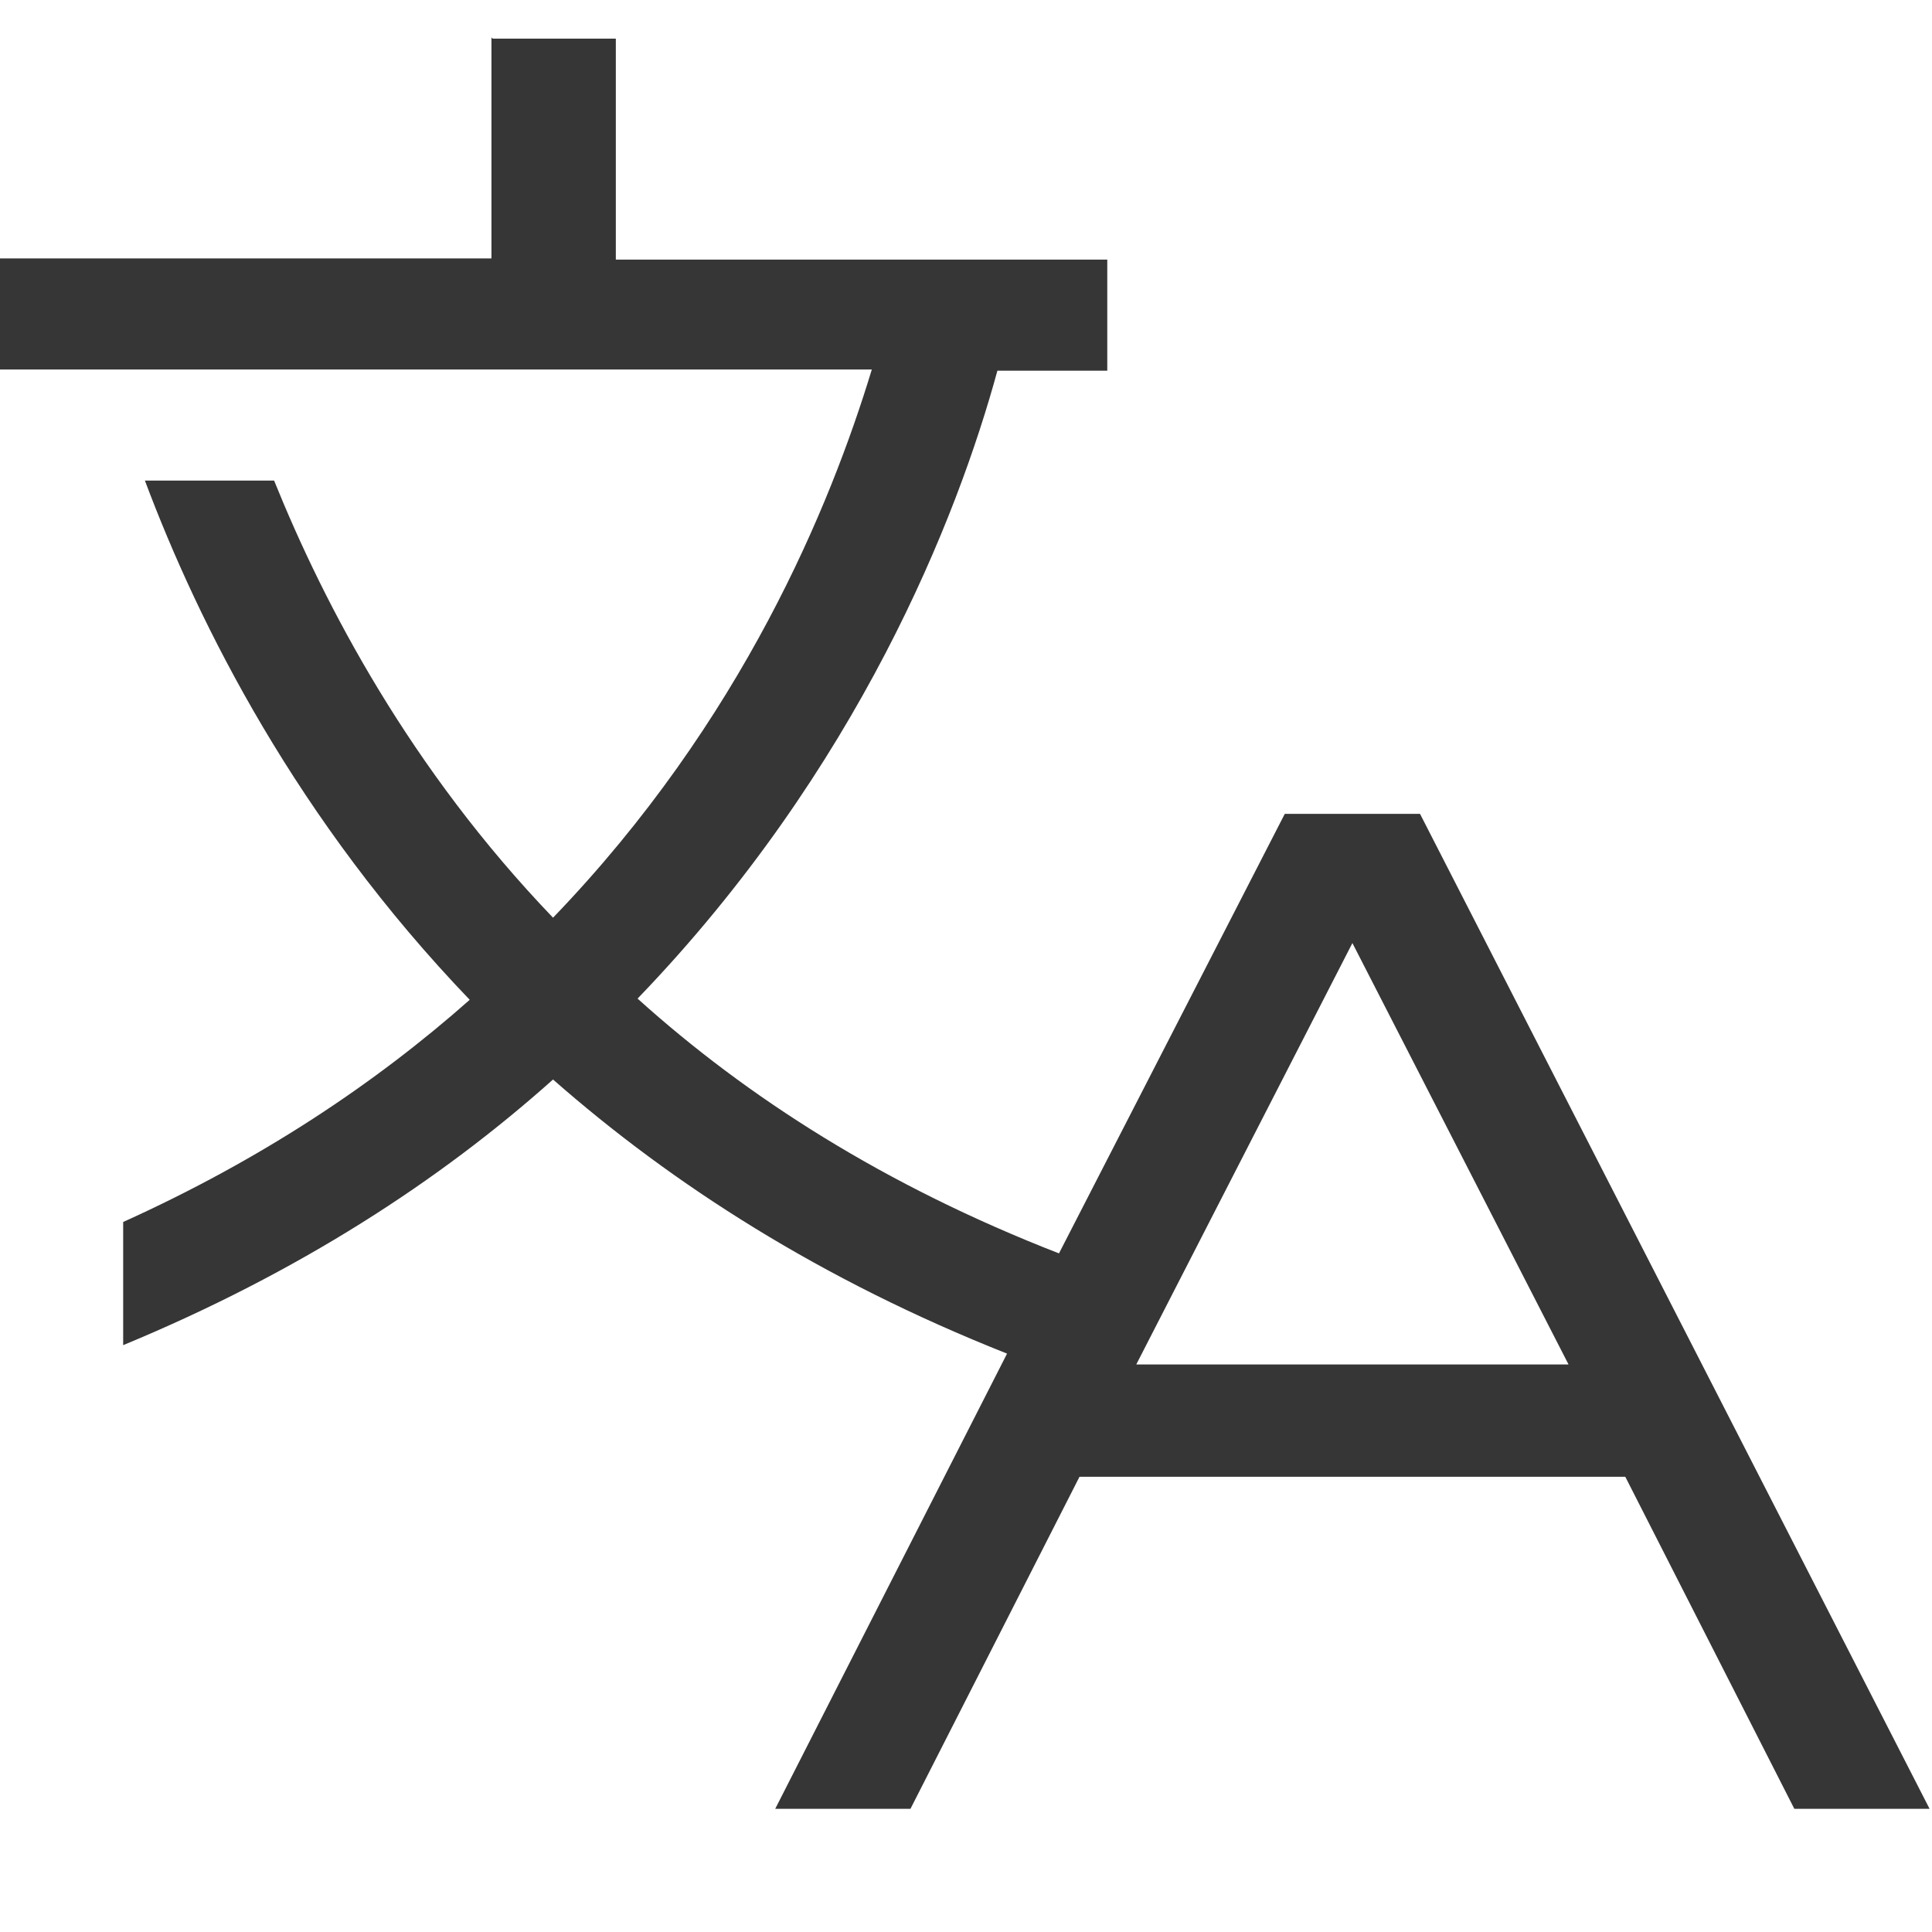
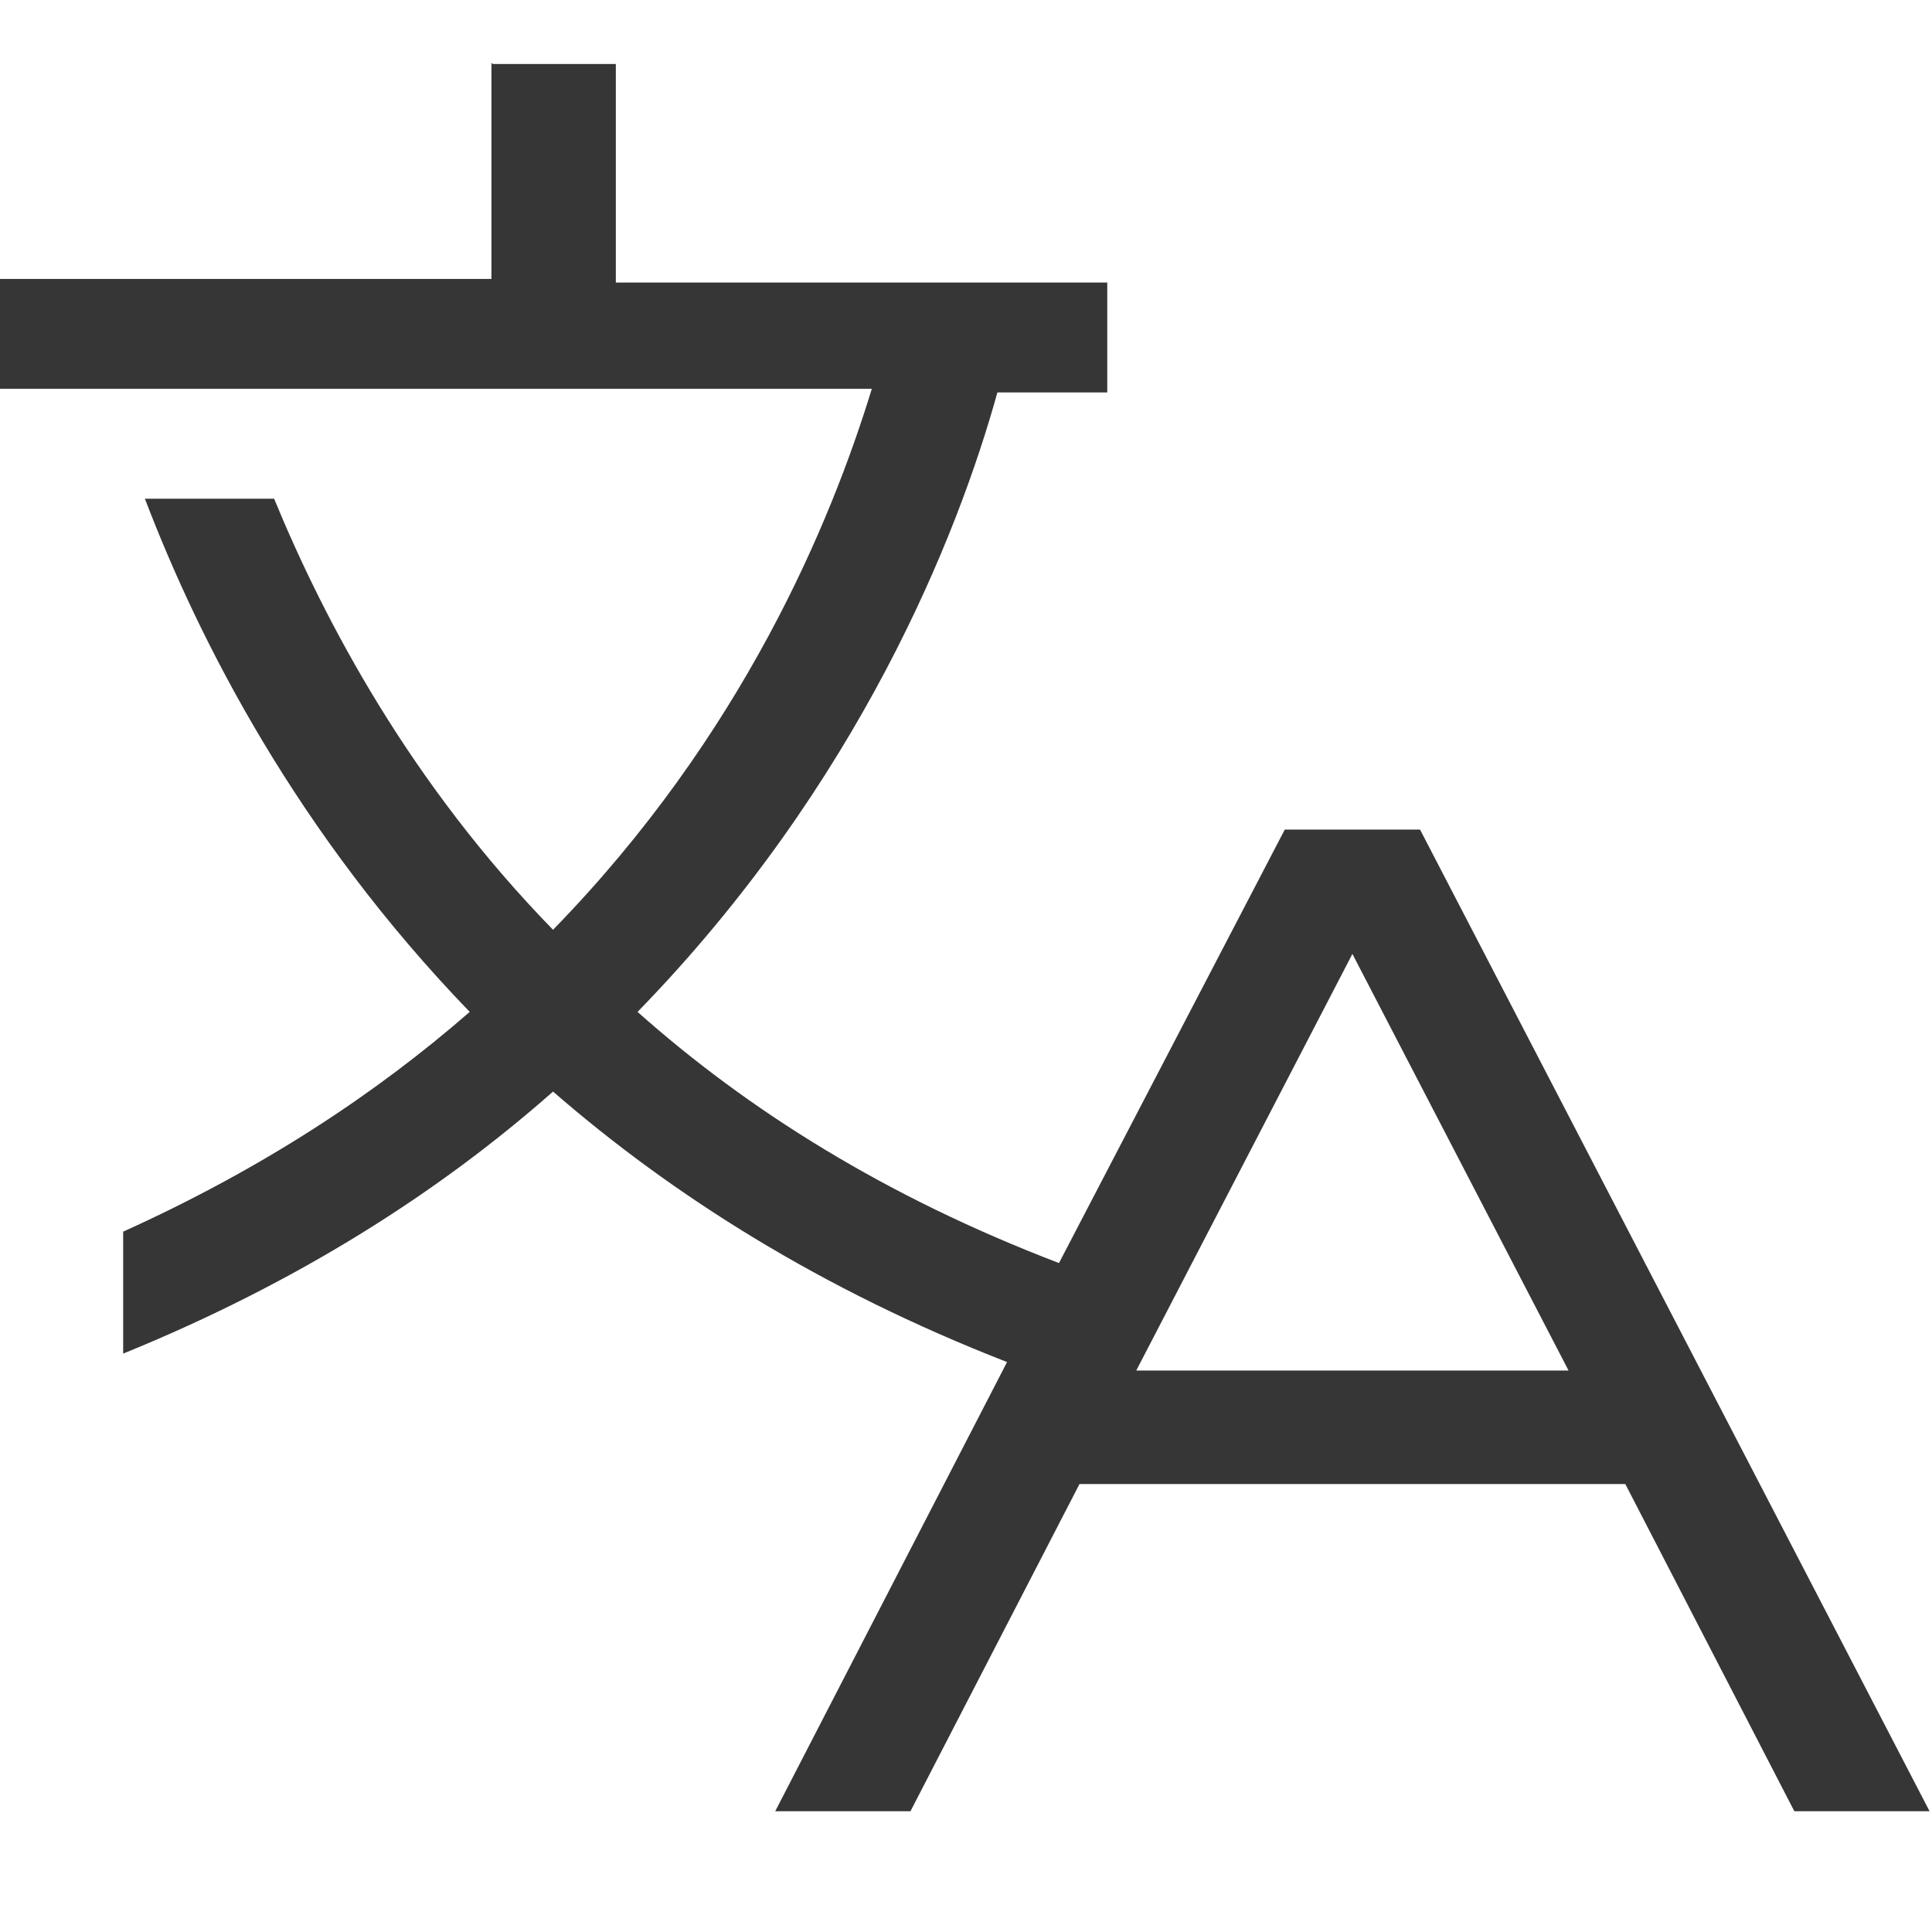
<svg xmlns="http://www.w3.org/2000/svg" width="16" height="16" version="1.1">
  <g class="layer">
-     <path d="m4.07,0.31l0,1.83l-4.07,0l0,0.92l7.22,0c-0.34,1.12 -1.07,2.91 -2.64,4.54c-1.18,-1.23 -1.89,-2.58 -2.31,-3.62l-1.07,0c0.45,1.2 1.26,2.81 2.69,4.3c-0.78,0.69 -1.72,1.32 -2.87,1.84l0,1.02c1.45,-0.6 2.62,-1.36 3.56,-2.2c0.99,0.87 2.22,1.66 3.76,2.27l-1.92,3.77l1.12,0l1.4,-2.75l4.52,0l1.4,2.75l1.12,0l-4.22,-8.24l0,0l-1.12,0l-1.87,3.64c-1.44,-0.56 -2.58,-1.29 -3.49,-2.11c1.83,-1.9 2.65,-3.99 2.98,-5.2l0.91,0l0,-0.92l-4.07,0l0,-1.83l-1.02,0l-0.01,-0.01zm7.13,7.5l1.79,3.49l-3.58,0l1.79,-3.49z" fill="#363636" id="svg_1" />
+     <path d="m4.07,0.5l0,1.81l-4.07,0l0,0.91l7.22,0c-0.34,1.11 -1.07,2.87 -2.64,4.48c-1.18,-1.21 -1.89,-2.55 -2.31,-3.57l-1.07,0c0.45,1.18 1.26,2.77 2.69,4.25c-0.78,0.68 -1.72,1.3 -2.87,1.82l0,1.01c1.45,-0.59 2.62,-1.34 3.56,-2.17c0.99,0.86 2.22,1.64 3.76,2.24l-1.92,3.72l1.12,0l1.4,-2.71l4.52,0l1.4,2.71l1.12,0l-4.22,-8.13l0,0l-1.12,0l-1.87,3.59c-1.44,-0.55 -2.58,-1.27 -3.49,-2.08c1.83,-1.88 2.65,-3.94 2.98,-5.13l0.91,0l0,-0.91l-4.07,0l0,-1.81l-1.02,0l-0.01,-0.01zm7.13,7.4l1.79,3.45l-3.58,0l1.79,-3.45z" fill="#363636" id="svg_1" />
  </g>
</svg>
